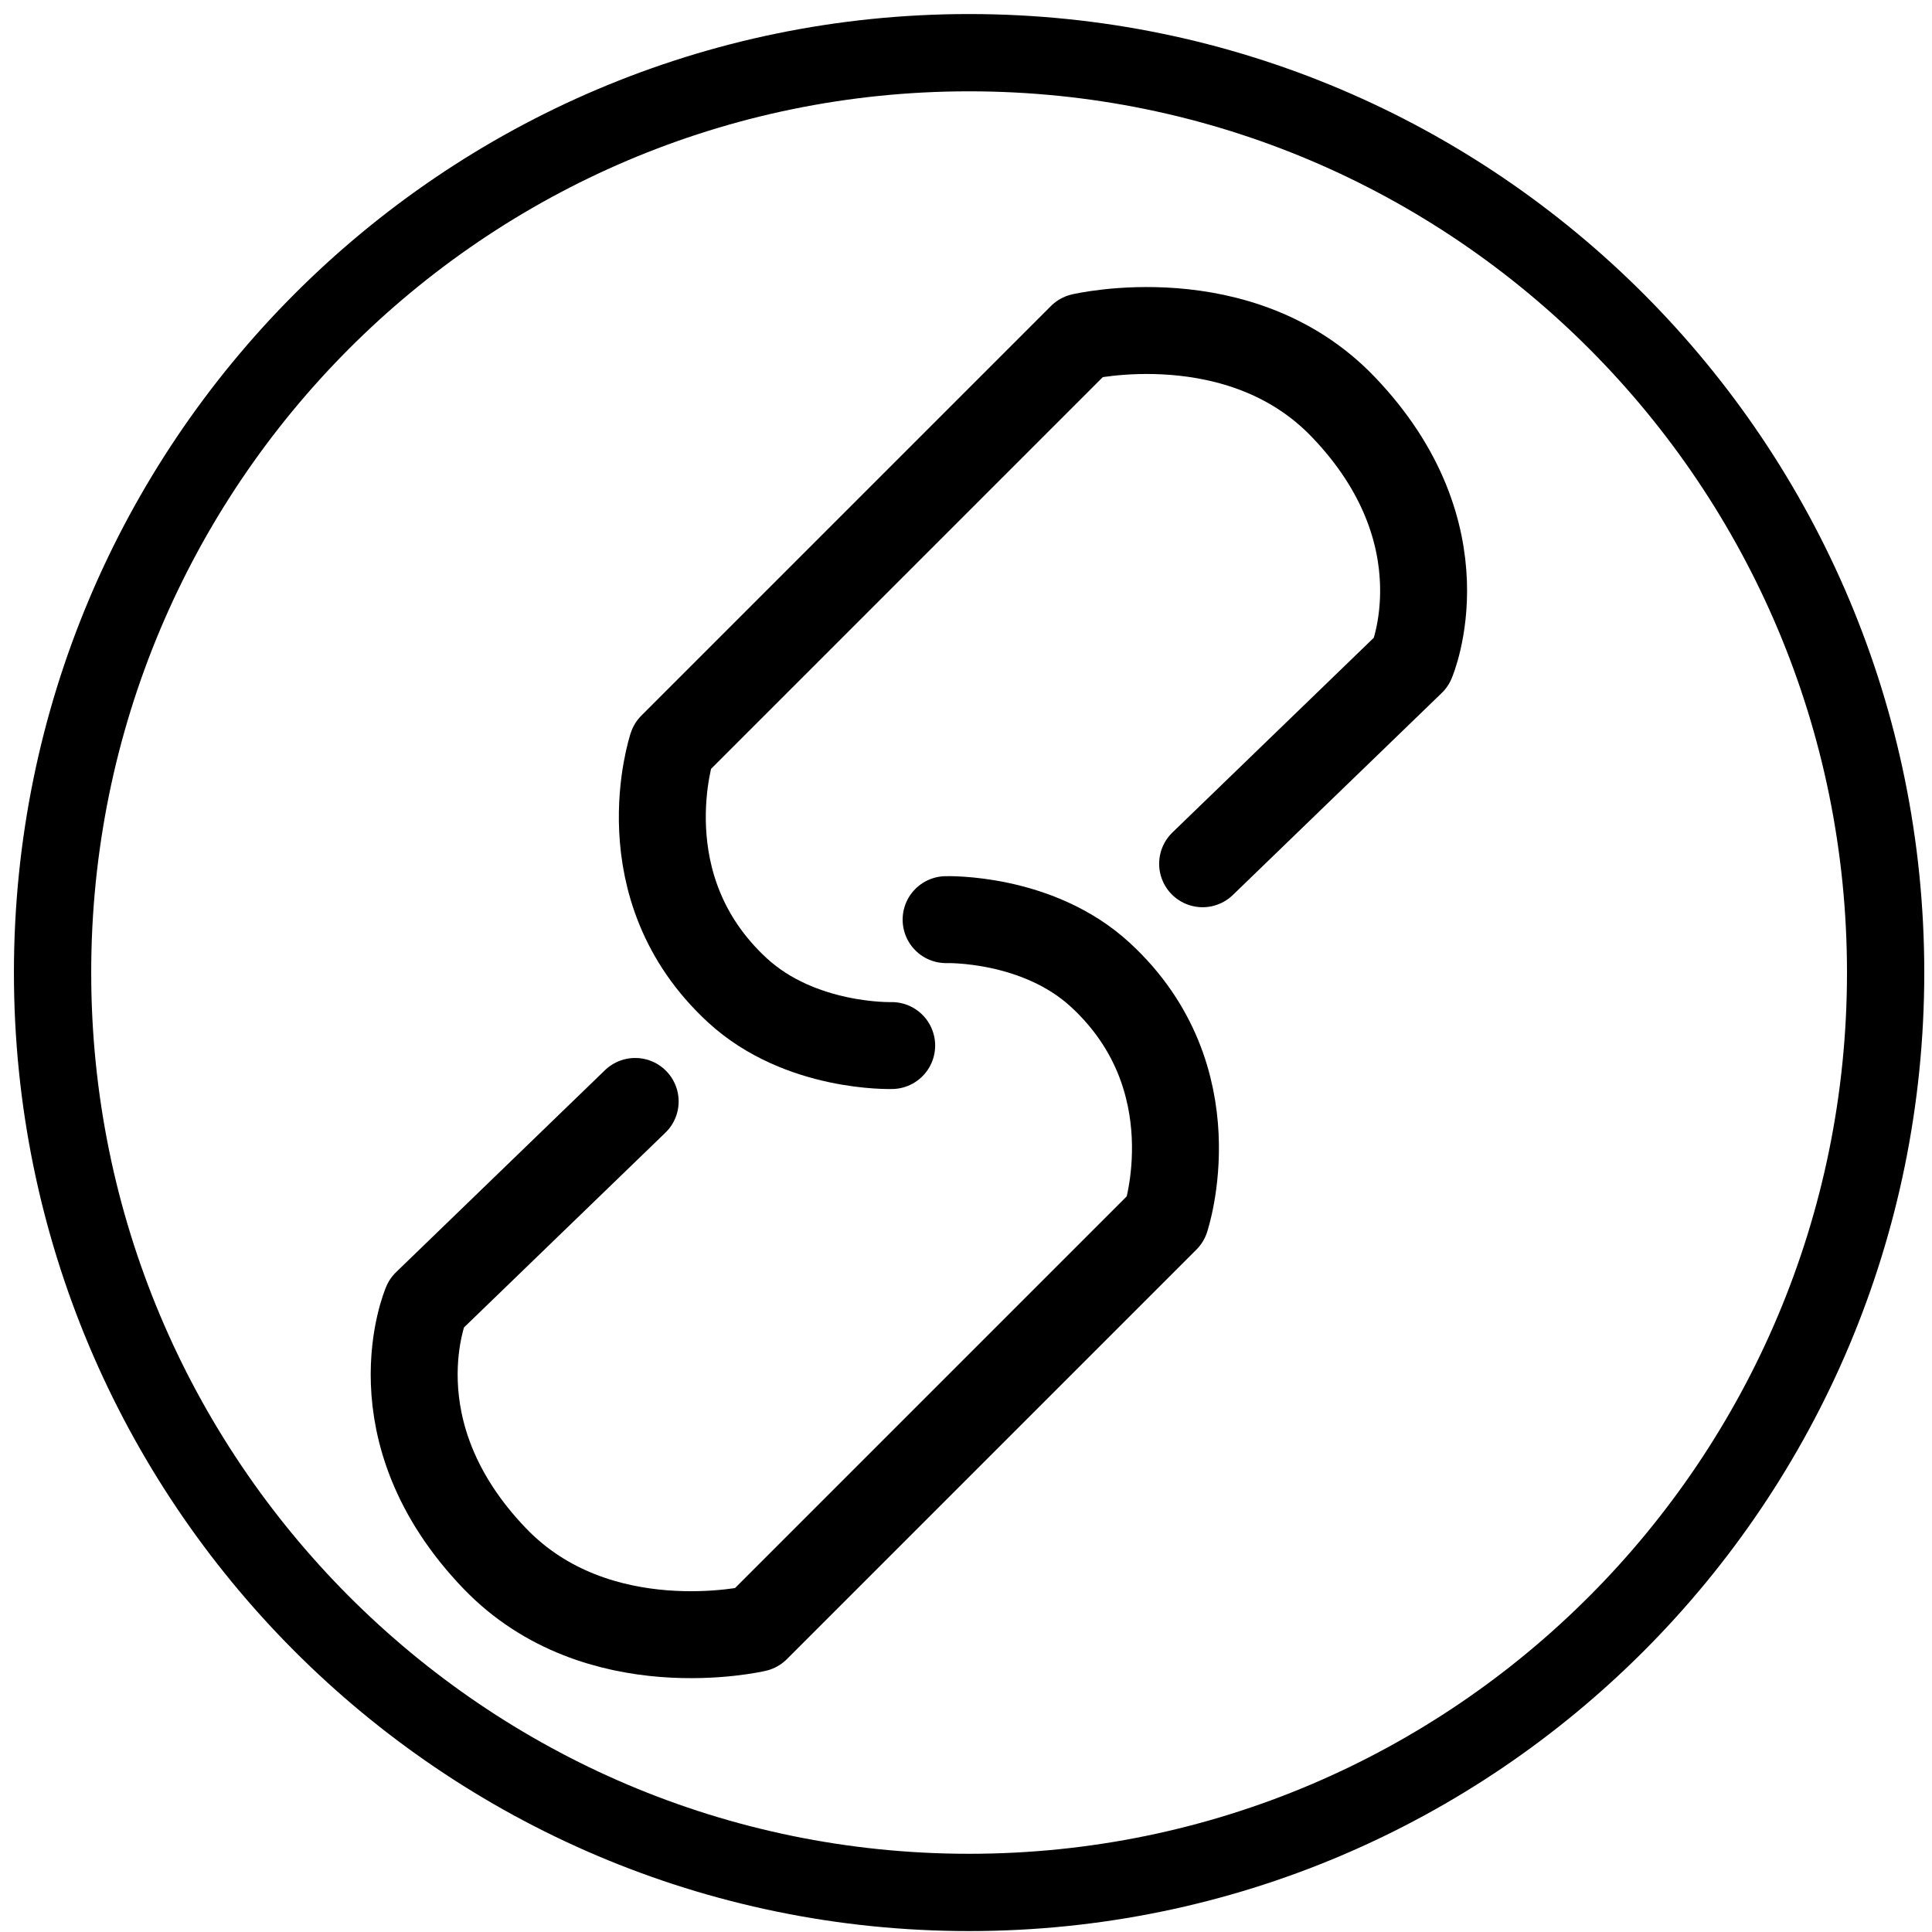
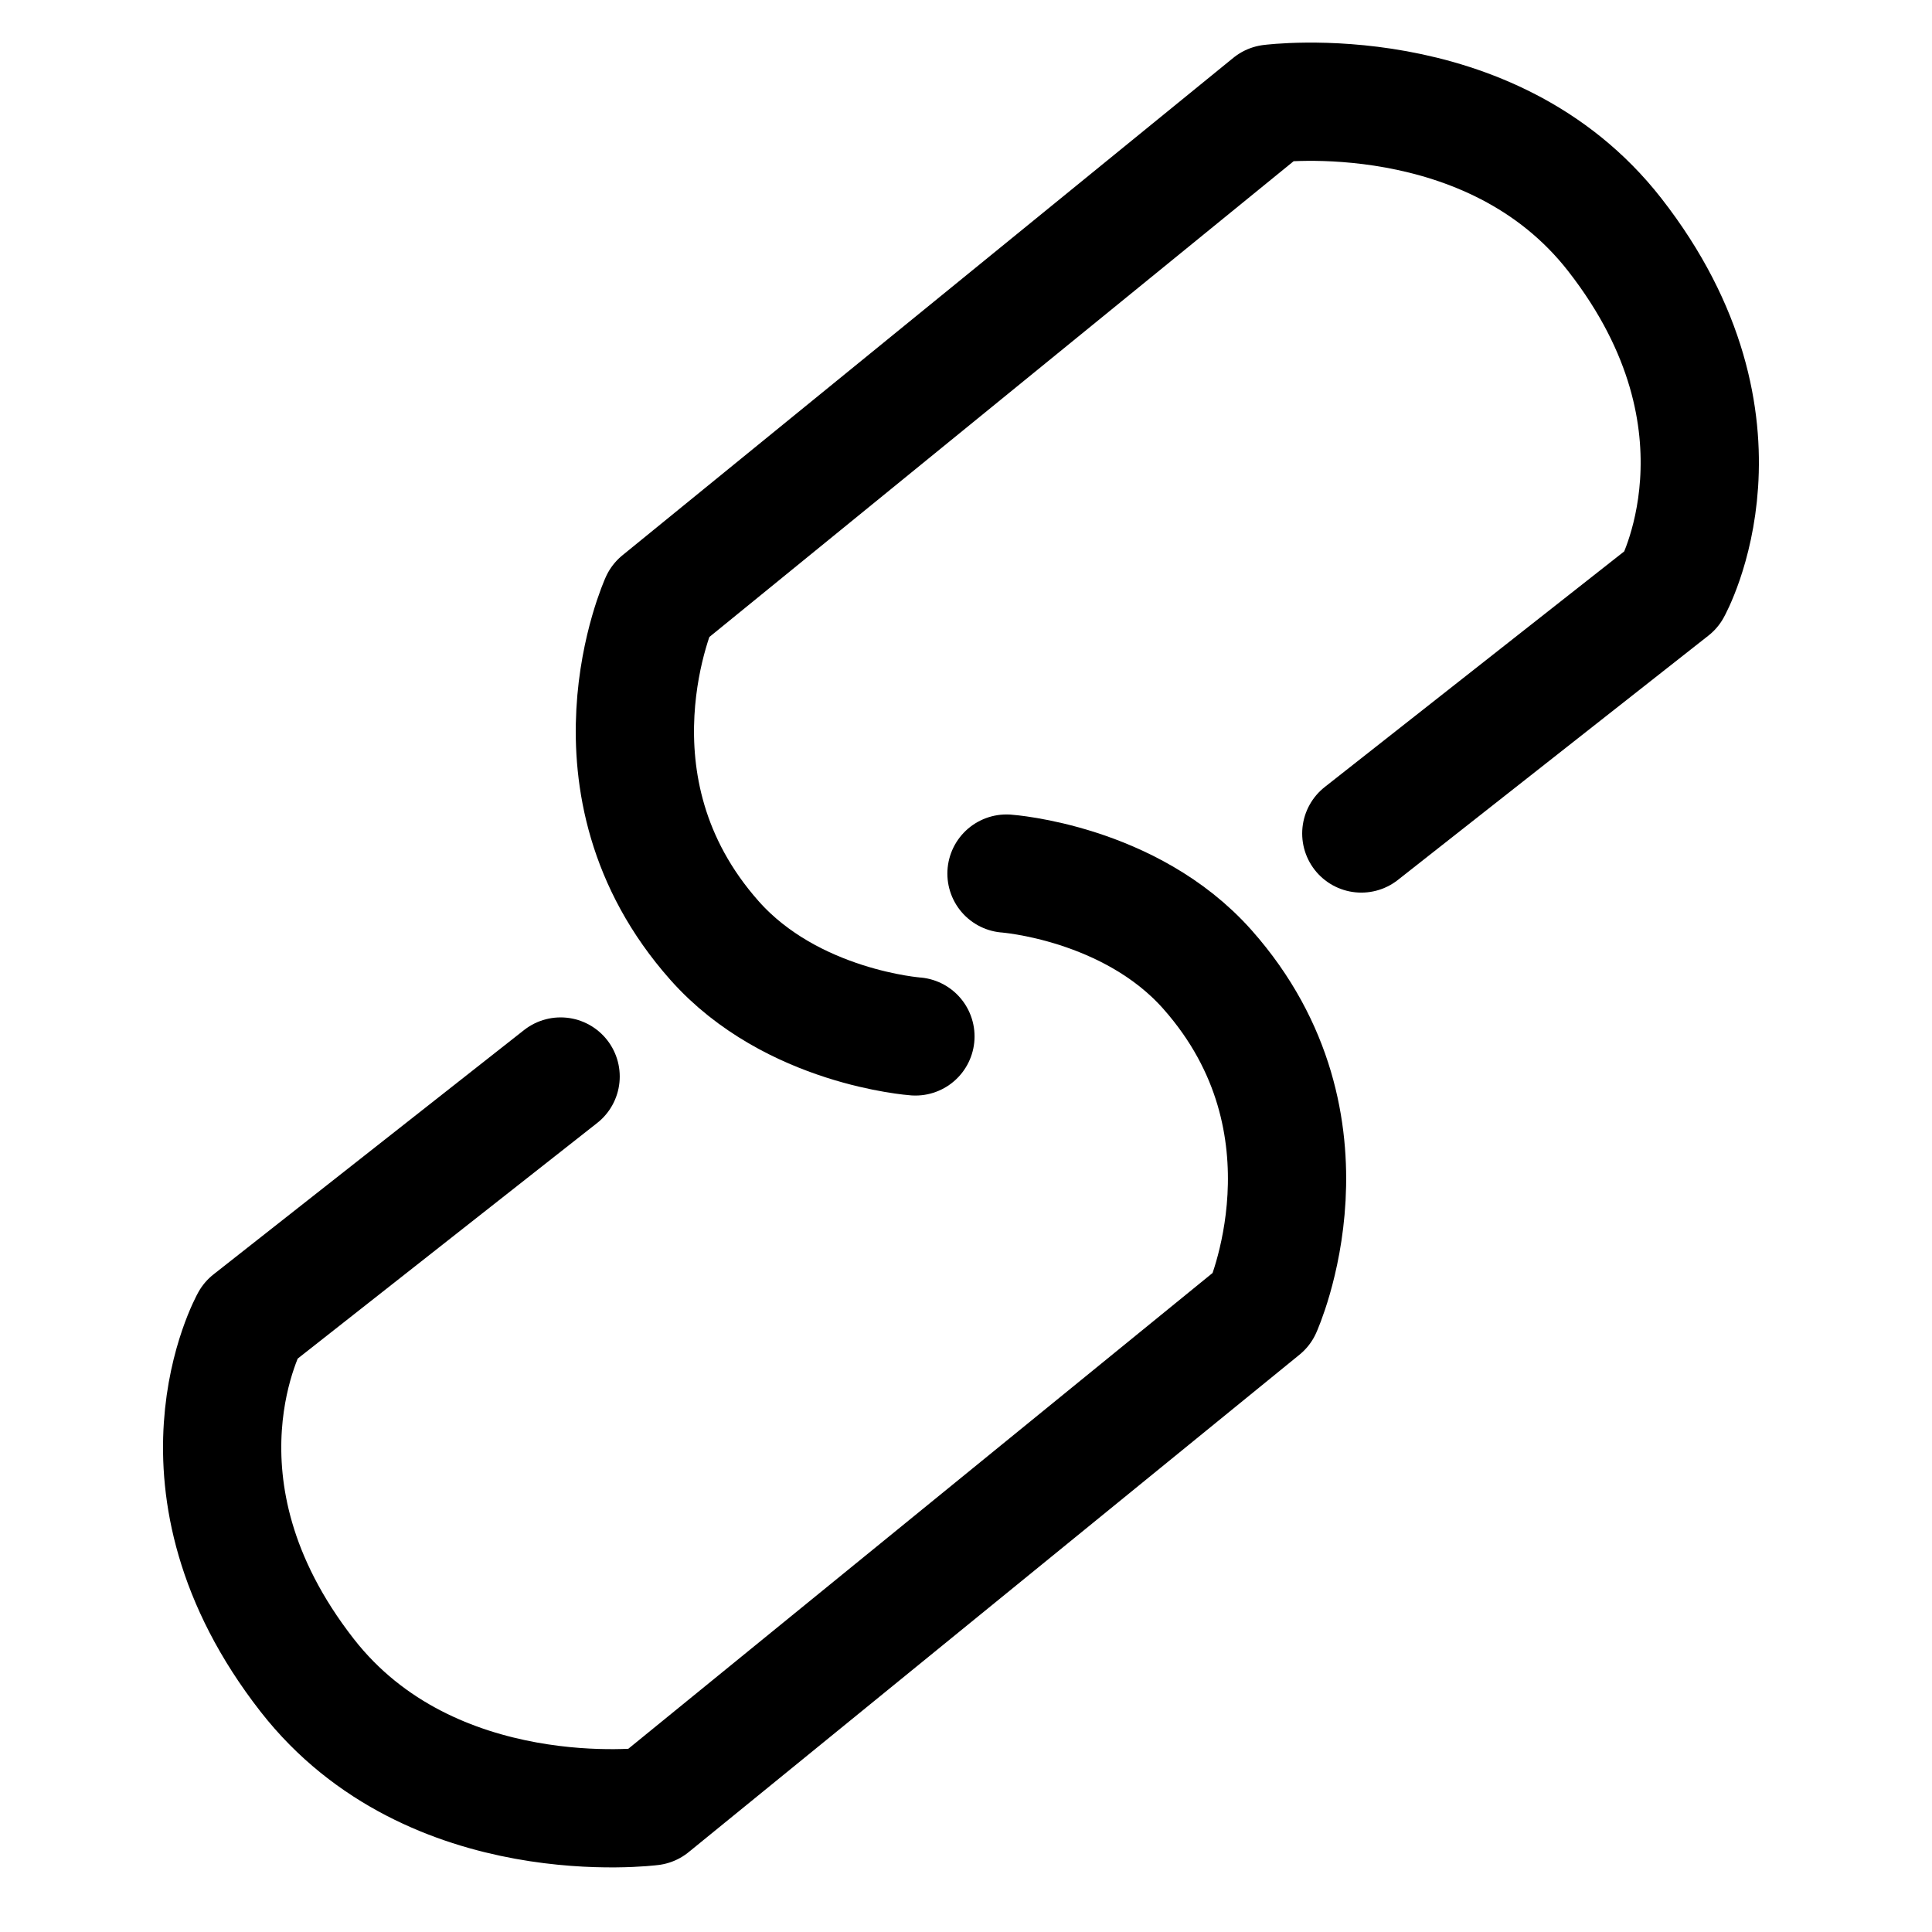
<svg xmlns="http://www.w3.org/2000/svg" width="200" height="200" viewBox="0 0 200 200" id="svg4691" version="1.1">
  <defs id="defs4693" />
  <g id="layer1" transform="translate(0,-852.3622)">
-     <ellipse style="fill:none;fill-opacity:1;stroke:#000000;stroke-width:8;stroke-miterlimit:4;stroke-dasharray:none;stroke-opacity:1" id="path4135" cx="100.321" cy="-953.041" transform="scale(1,-1)" rx="94.879" ry="95.225" />
    <text xml:space="preserve" style="font-style:normal;font-weight:normal;font-size:40px;line-height:125%;font-family:sans-serif;letter-spacing:0px;word-spacing:0px;fill:#000000;fill-opacity:1;stroke:none;stroke-width:1px;stroke-linecap:butt;stroke-linejoin:miter;stroke-opacity:1" x="88.214" y="940.219" id="text4137">
      <tspan id="tspan4139" x="88.214" y="940.219" />
    </text>
    <text xml:space="preserve" style="font-style:normal;font-weight:normal;font-size:40px;line-height:125%;font-family:sans-serif;letter-spacing:0px;word-spacing:0px;fill:#000000;fill-opacity:1;stroke:none;stroke-width:1px;stroke-linecap:butt;stroke-linejoin:miter;stroke-opacity:1" x="83.929" y="942.719" id="text4141">
      <tspan id="tspan4143" x="83.929" y="942.719" style="font-style:normal;font-variant:normal;font-weight:normal;font-stretch:normal;font-family:Courier;-inkscape-font-specification:Courier" />
    </text>
-     <path style="fill:none;fill-rule:evenodd;stroke:#000000;stroke-width:9;stroke-linecap:round;stroke-linejoin:round;stroke-miterlimit:4;stroke-dasharray:none;stroke-opacity:1" d="m 65.753,966.383 -21.622,20.908 c 0,0 -5.665,13.111 7.071,26.391 10.659,11.114 27.071,7.254 27.071,7.254 l 42.399,-42.399 c 0,0 4.873,-14.55 -6.769,-25.263 -6.525,-6.004 -15.963,-5.711 -15.963,-5.711" id="path4138" />
-     <path id="path4143" d="m 124.494,941.778 21.622,-20.908 c 0,0 5.665,-13.111 -7.071,-26.391 -10.659,-11.114 -27.071,-7.254 -27.071,-7.254 l -42.399,42.399 c 0,0 -4.873,14.55 6.769,25.263 6.525,6.004 15.963,5.71 15.963,5.71" style="fill:none;fill-rule:evenodd;stroke:#000000;stroke-width:9;stroke-linecap:round;stroke-linejoin:round;stroke-miterlimit:4;stroke-dasharray:none;stroke-opacity:1" />
+     <path style="fill:none;fill-rule:evenodd;stroke:#000000;stroke-width:12.241;stroke-linecap:round;stroke-linejoin:round;stroke-miterlimit:4;stroke-dasharray:none;stroke-opacity:1" d="m 58.035,963.803 -32.151,25.296 c 0,0 -9.48,16.955 5.914,36.688 12.884,16.514 35.624,13.563 35.624,13.563 l 63.239,-51.498 c 0,0 8.608,-19.012 -5.661,-35.12 -7.997,-9.027 -20.808,-9.937 -20.808,-9.937" id="path4138" />
+     <path id="path4143" d="m 140.922,938.644 32.151,-25.296 c 0,0 9.48,-16.955 -5.914,-36.688 -12.884,-16.514 -35.624,-13.563 -35.624,-13.563 l -63.239,51.498 c 0,0 -8.608,19.012 5.661,35.12 7.997,9.028 20.808,9.937 20.808,9.937" style="fill:none;fill-rule:evenodd;stroke:#000000;stroke-width:12.241;stroke-linecap:round;stroke-linejoin:round;stroke-miterlimit:4;stroke-dasharray:none;stroke-opacity:1" />
  </g>
</svg>
